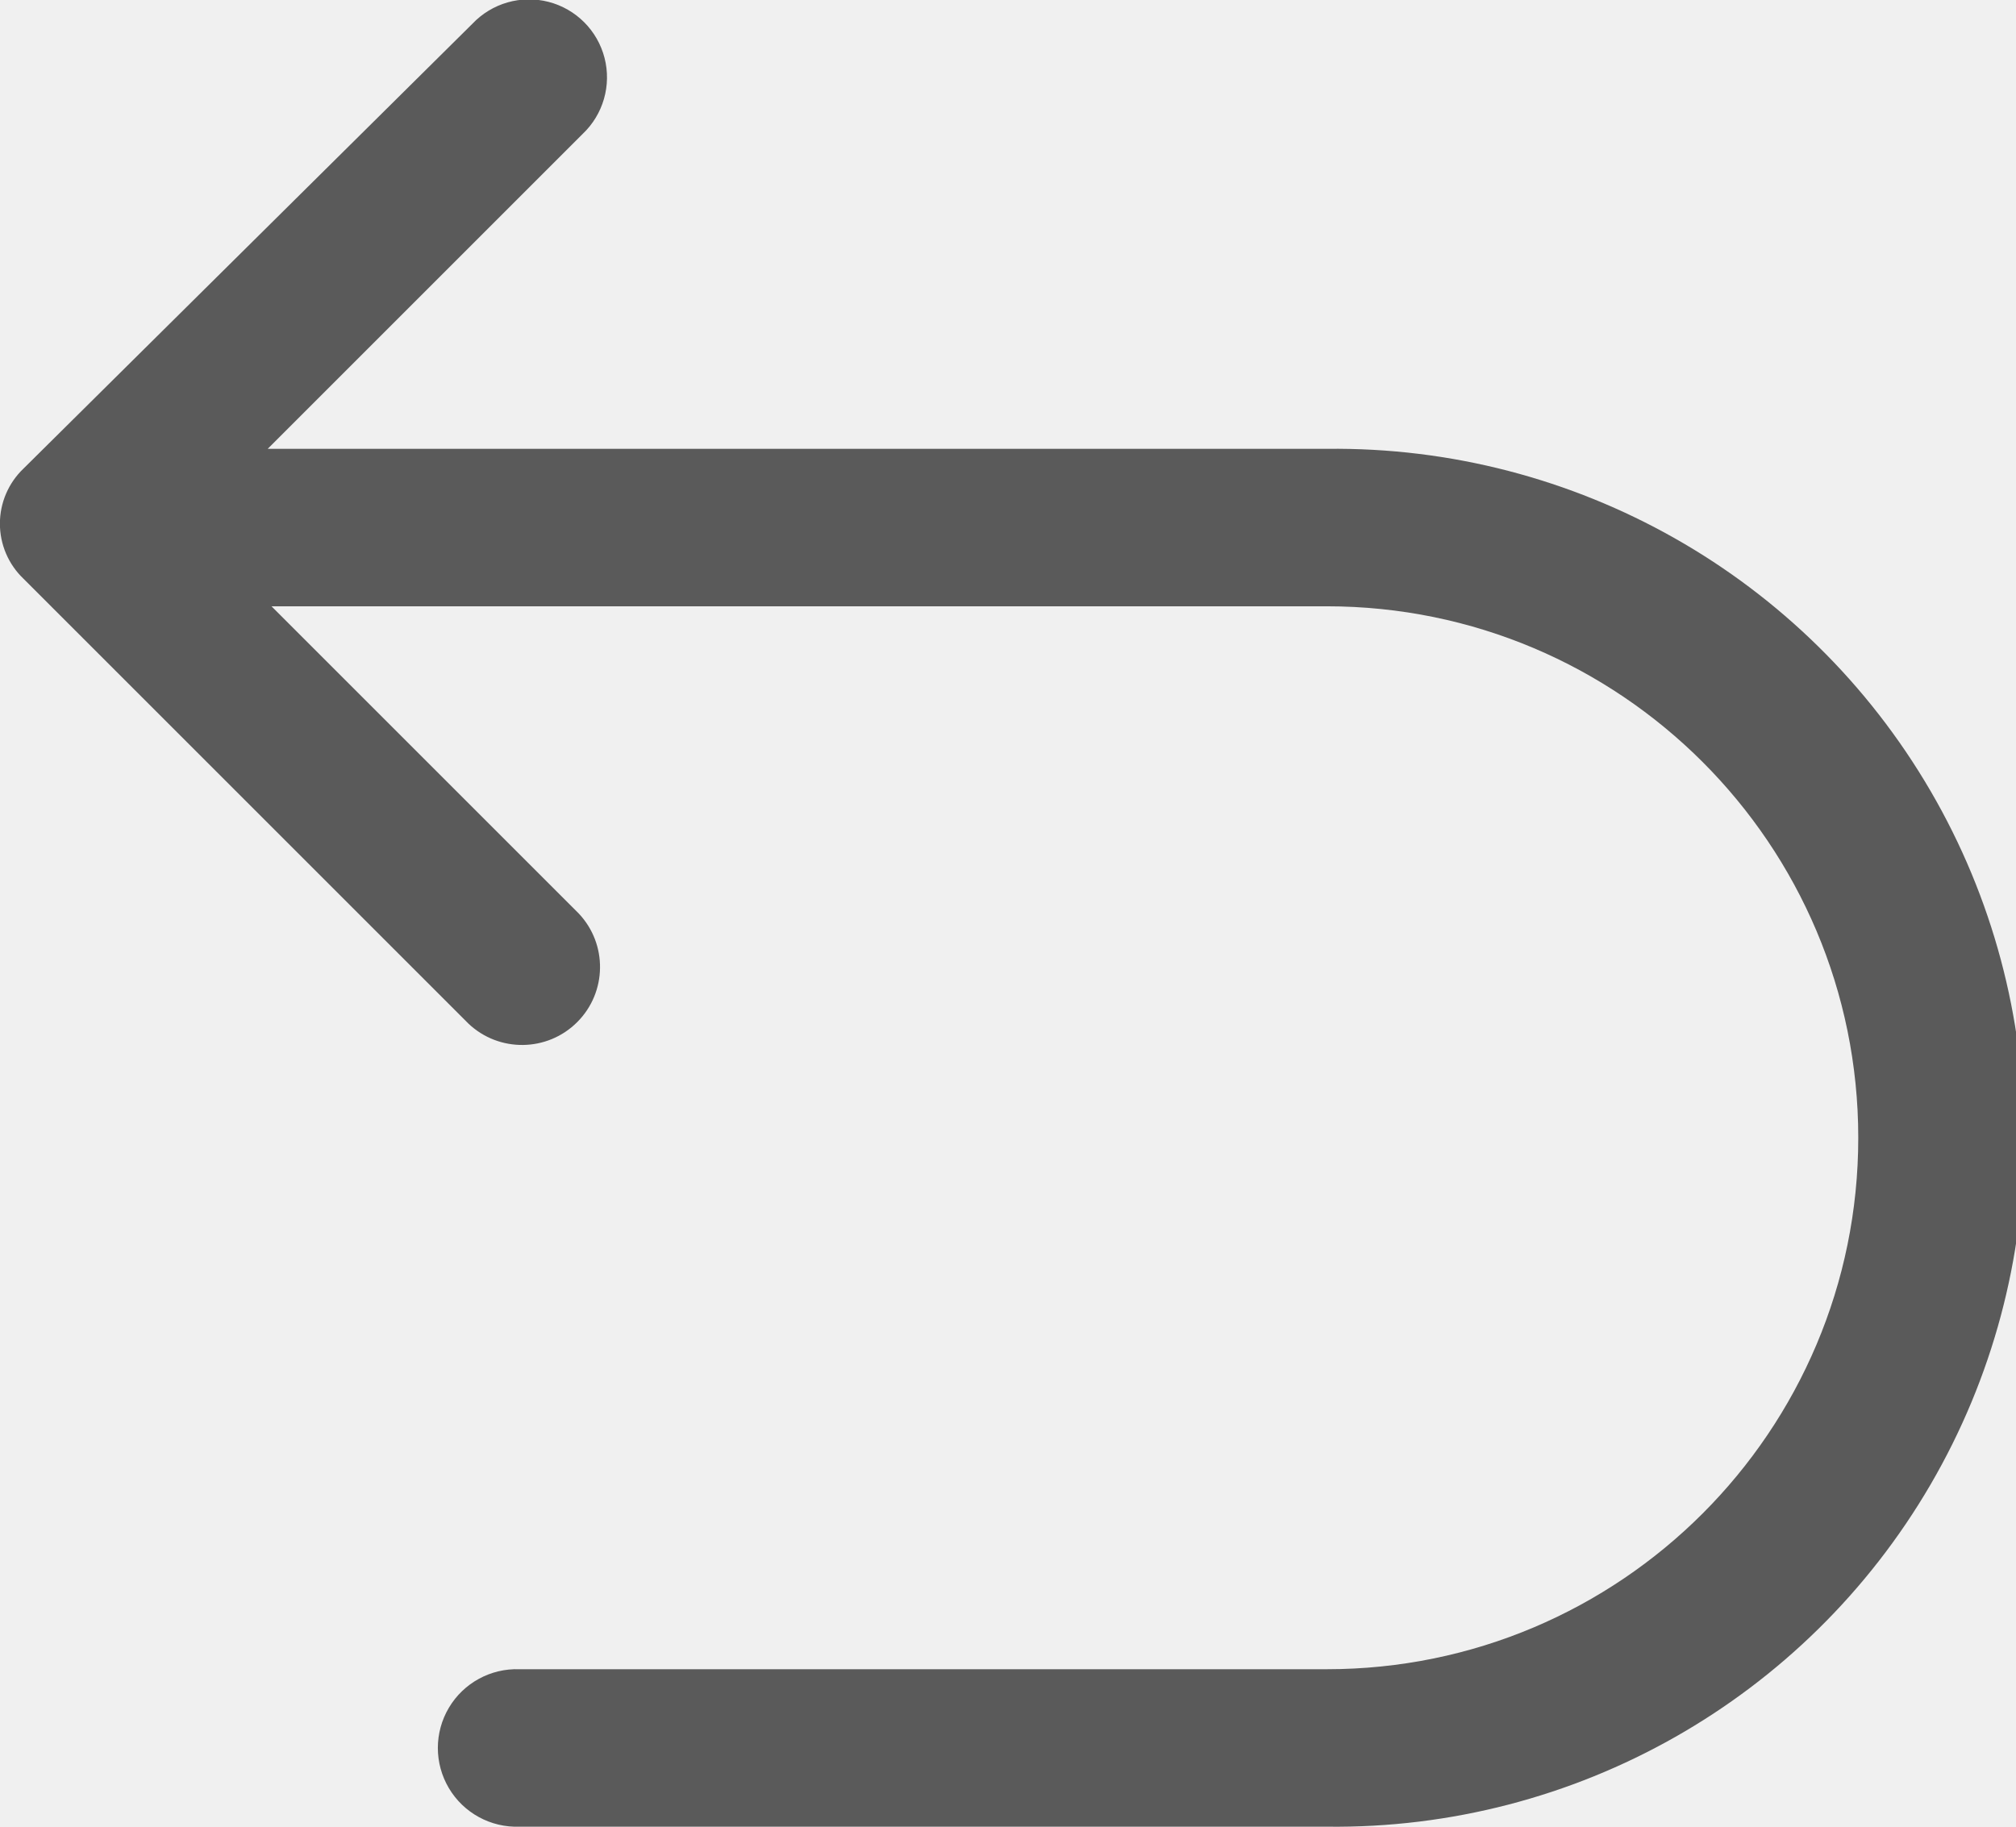
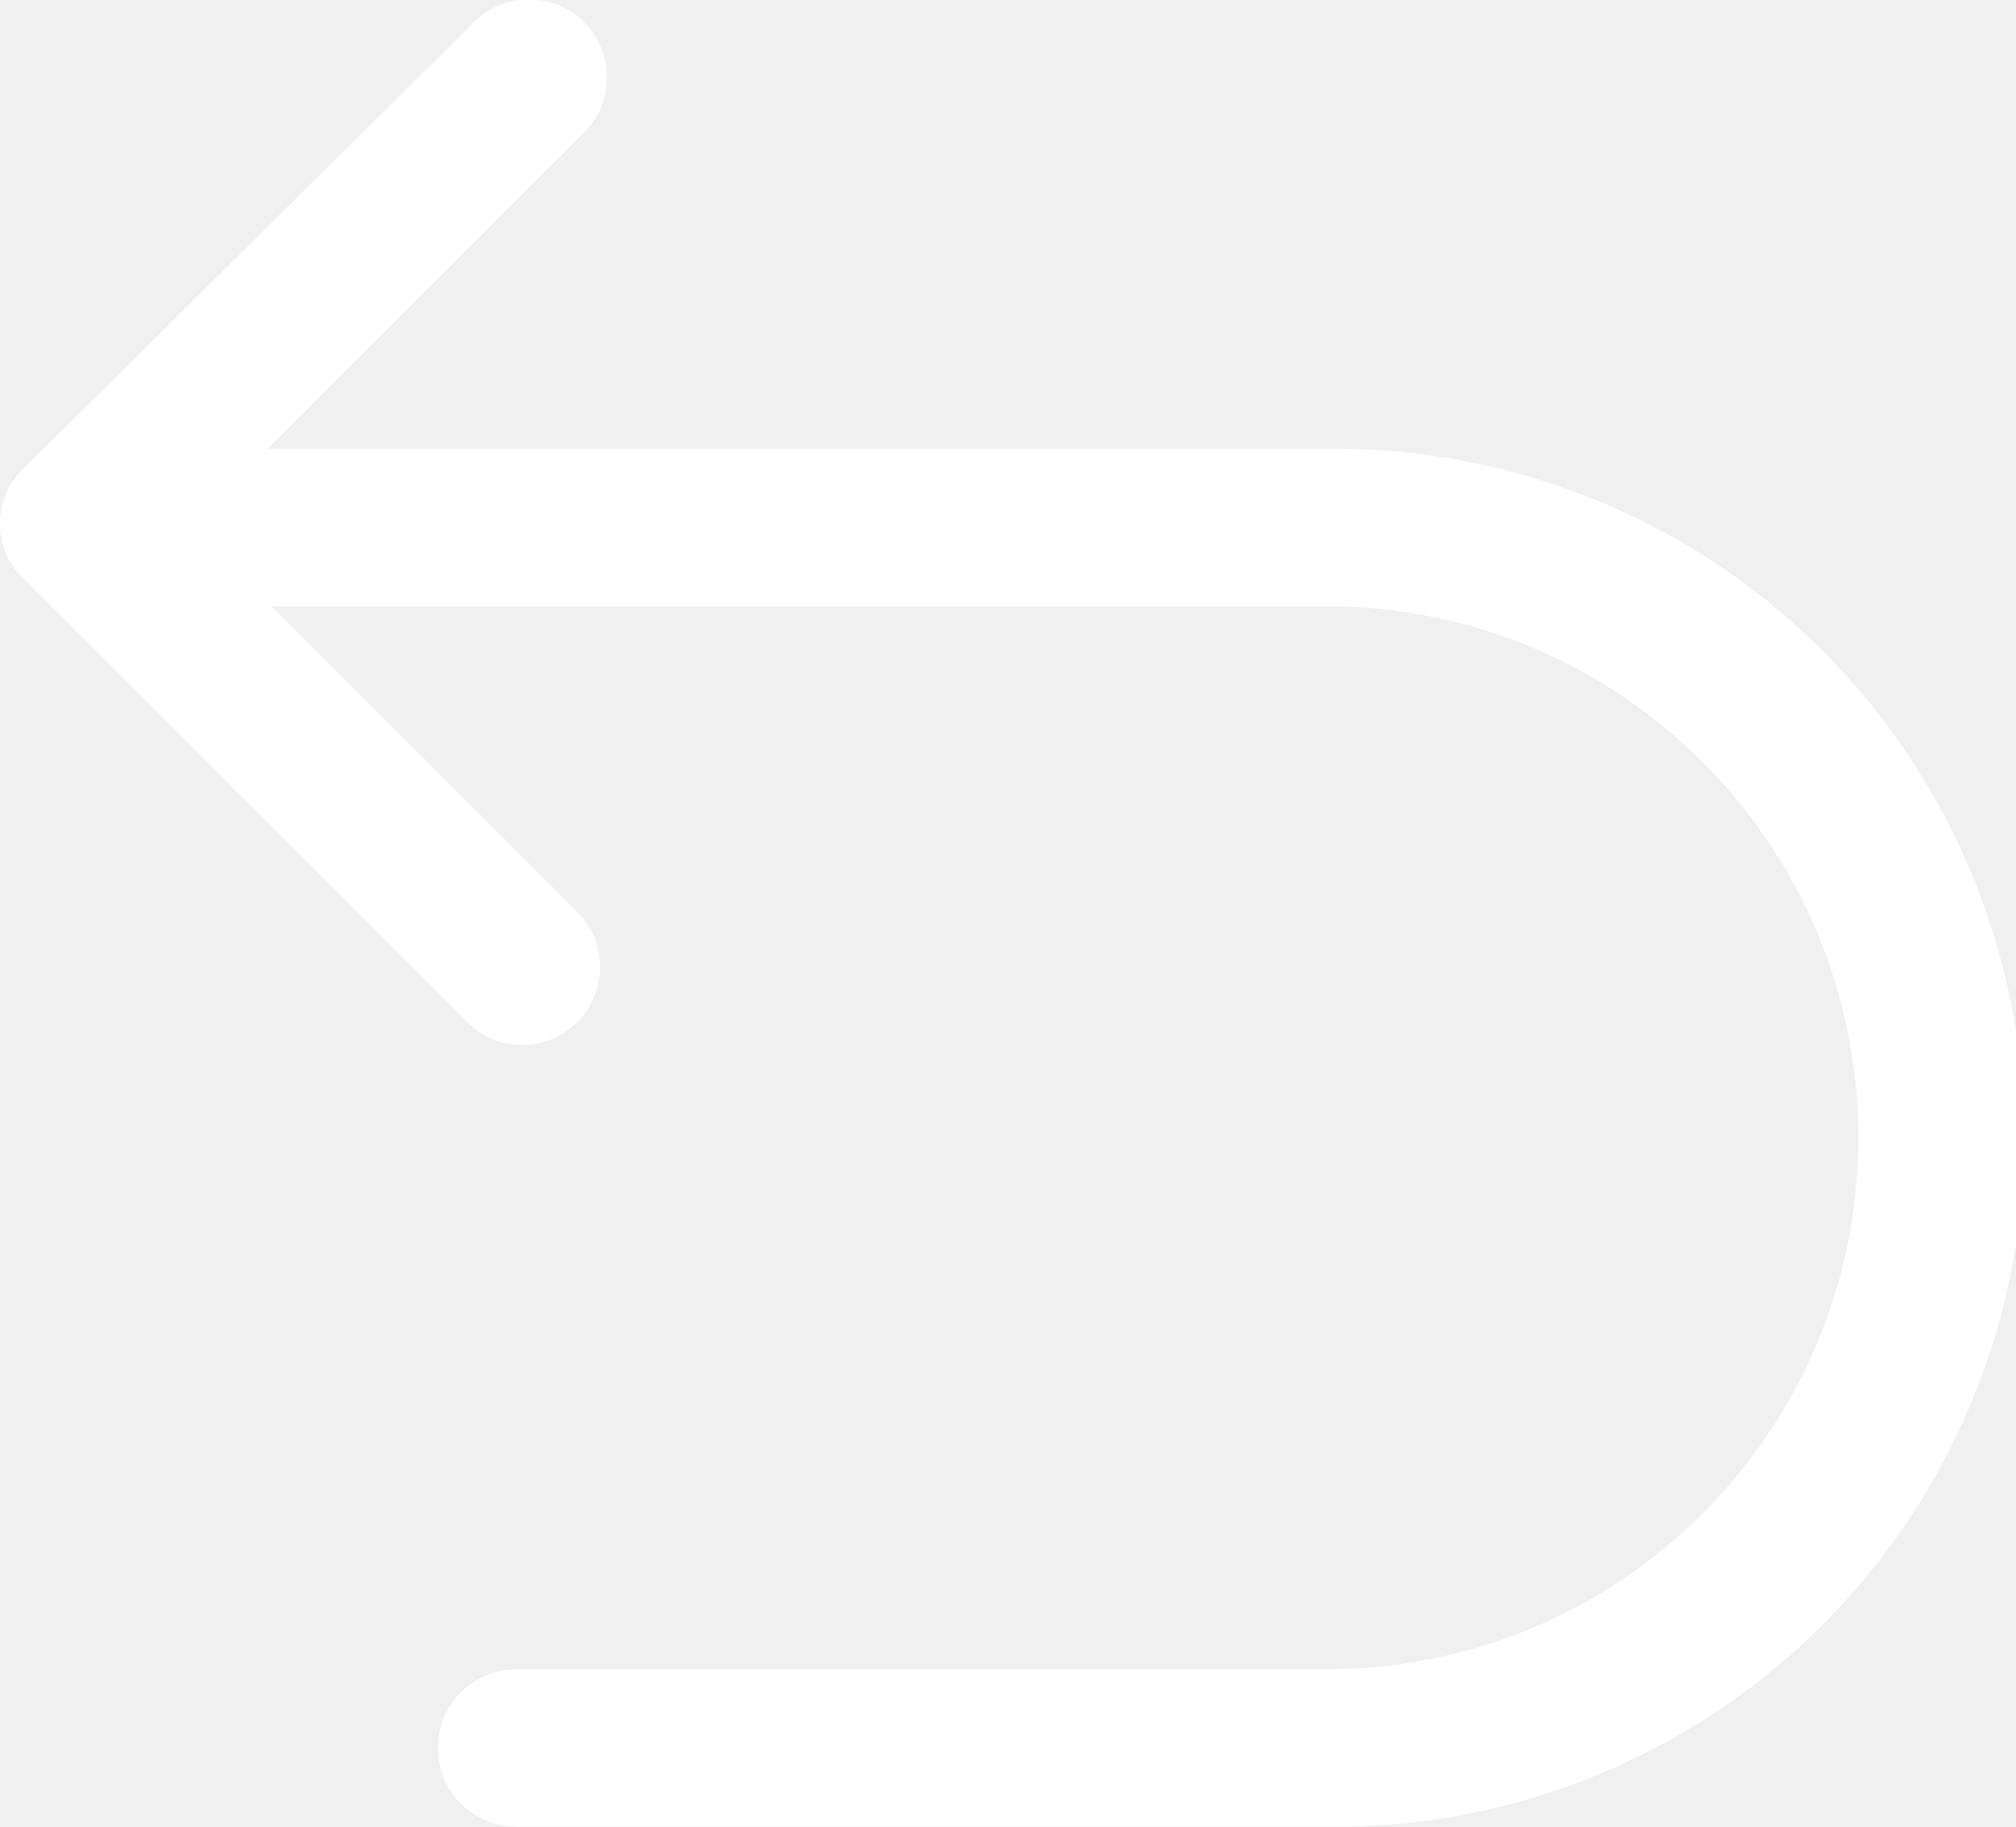
<svg xmlns="http://www.w3.org/2000/svg" width="19.625" height="17.785" viewBox="0 0 19.625 17.785">
-   <path id="路径_17" data-name="路径 17" d="M121.717,129.17H111.406l3.066-3.066a.759.759,0,1,0-1.073-1.073l-4.37,4.331a.741.741,0,0,0,0,1.073l4.331,4.331a.759.759,0,0,0,1.073-1.073l-2.99-2.99h10.272a5.174,5.174,0,1,1,0,10.349h-7.858a.767.767,0,1,0,0,1.533h7.858a6.708,6.708,0,1,0,0-13.415Z" transform="translate(-108.8 -124.8)" fill="#5a5a5a" />
+   <path id="路径_17" data-name="路径 17" d="M121.717,129.17H111.406l3.066-3.066a.759.759,0,1,0-1.073-1.073l-4.37,4.331a.741.741,0,0,0,0,1.073l4.331,4.331a.759.759,0,0,0,1.073-1.073l-2.99-2.99h10.272a5.174,5.174,0,1,1,0,10.349h-7.858a.767.767,0,1,0,0,1.533h7.858a6.708,6.708,0,1,0,0-13.415Z" transform="translate(-108.8 -124.8)" fill="#ffffff" />
</svg>
